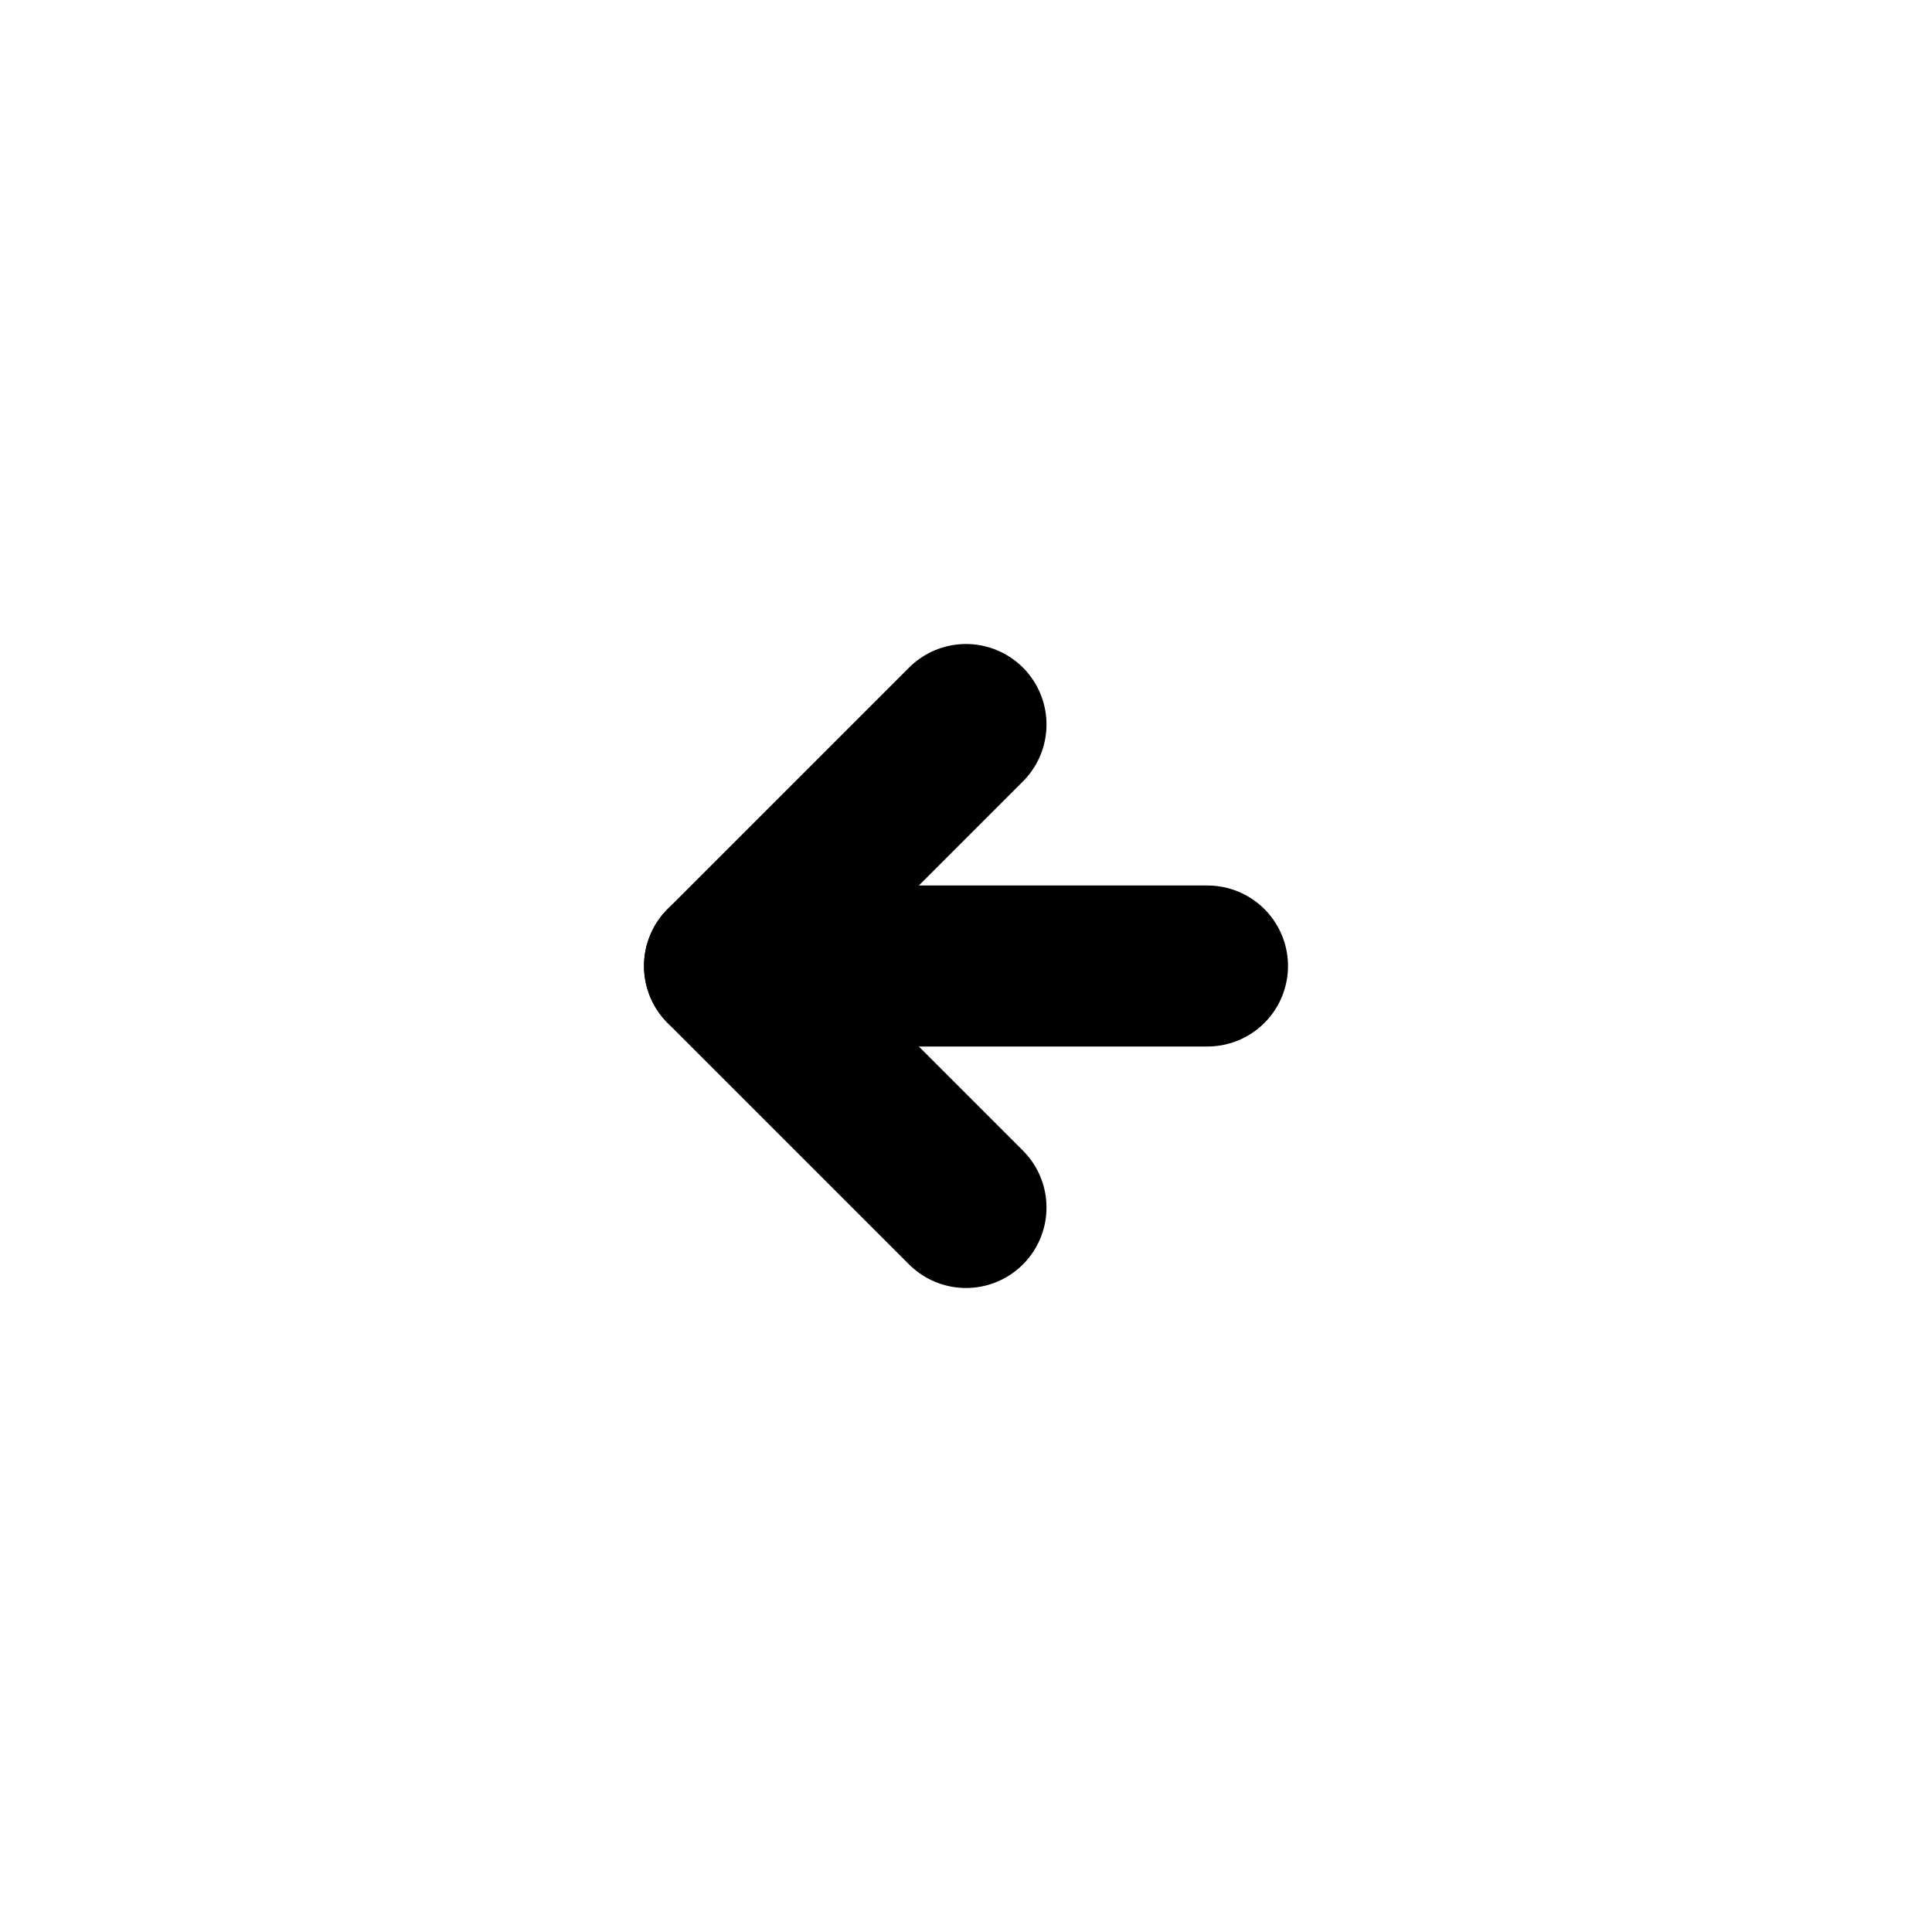
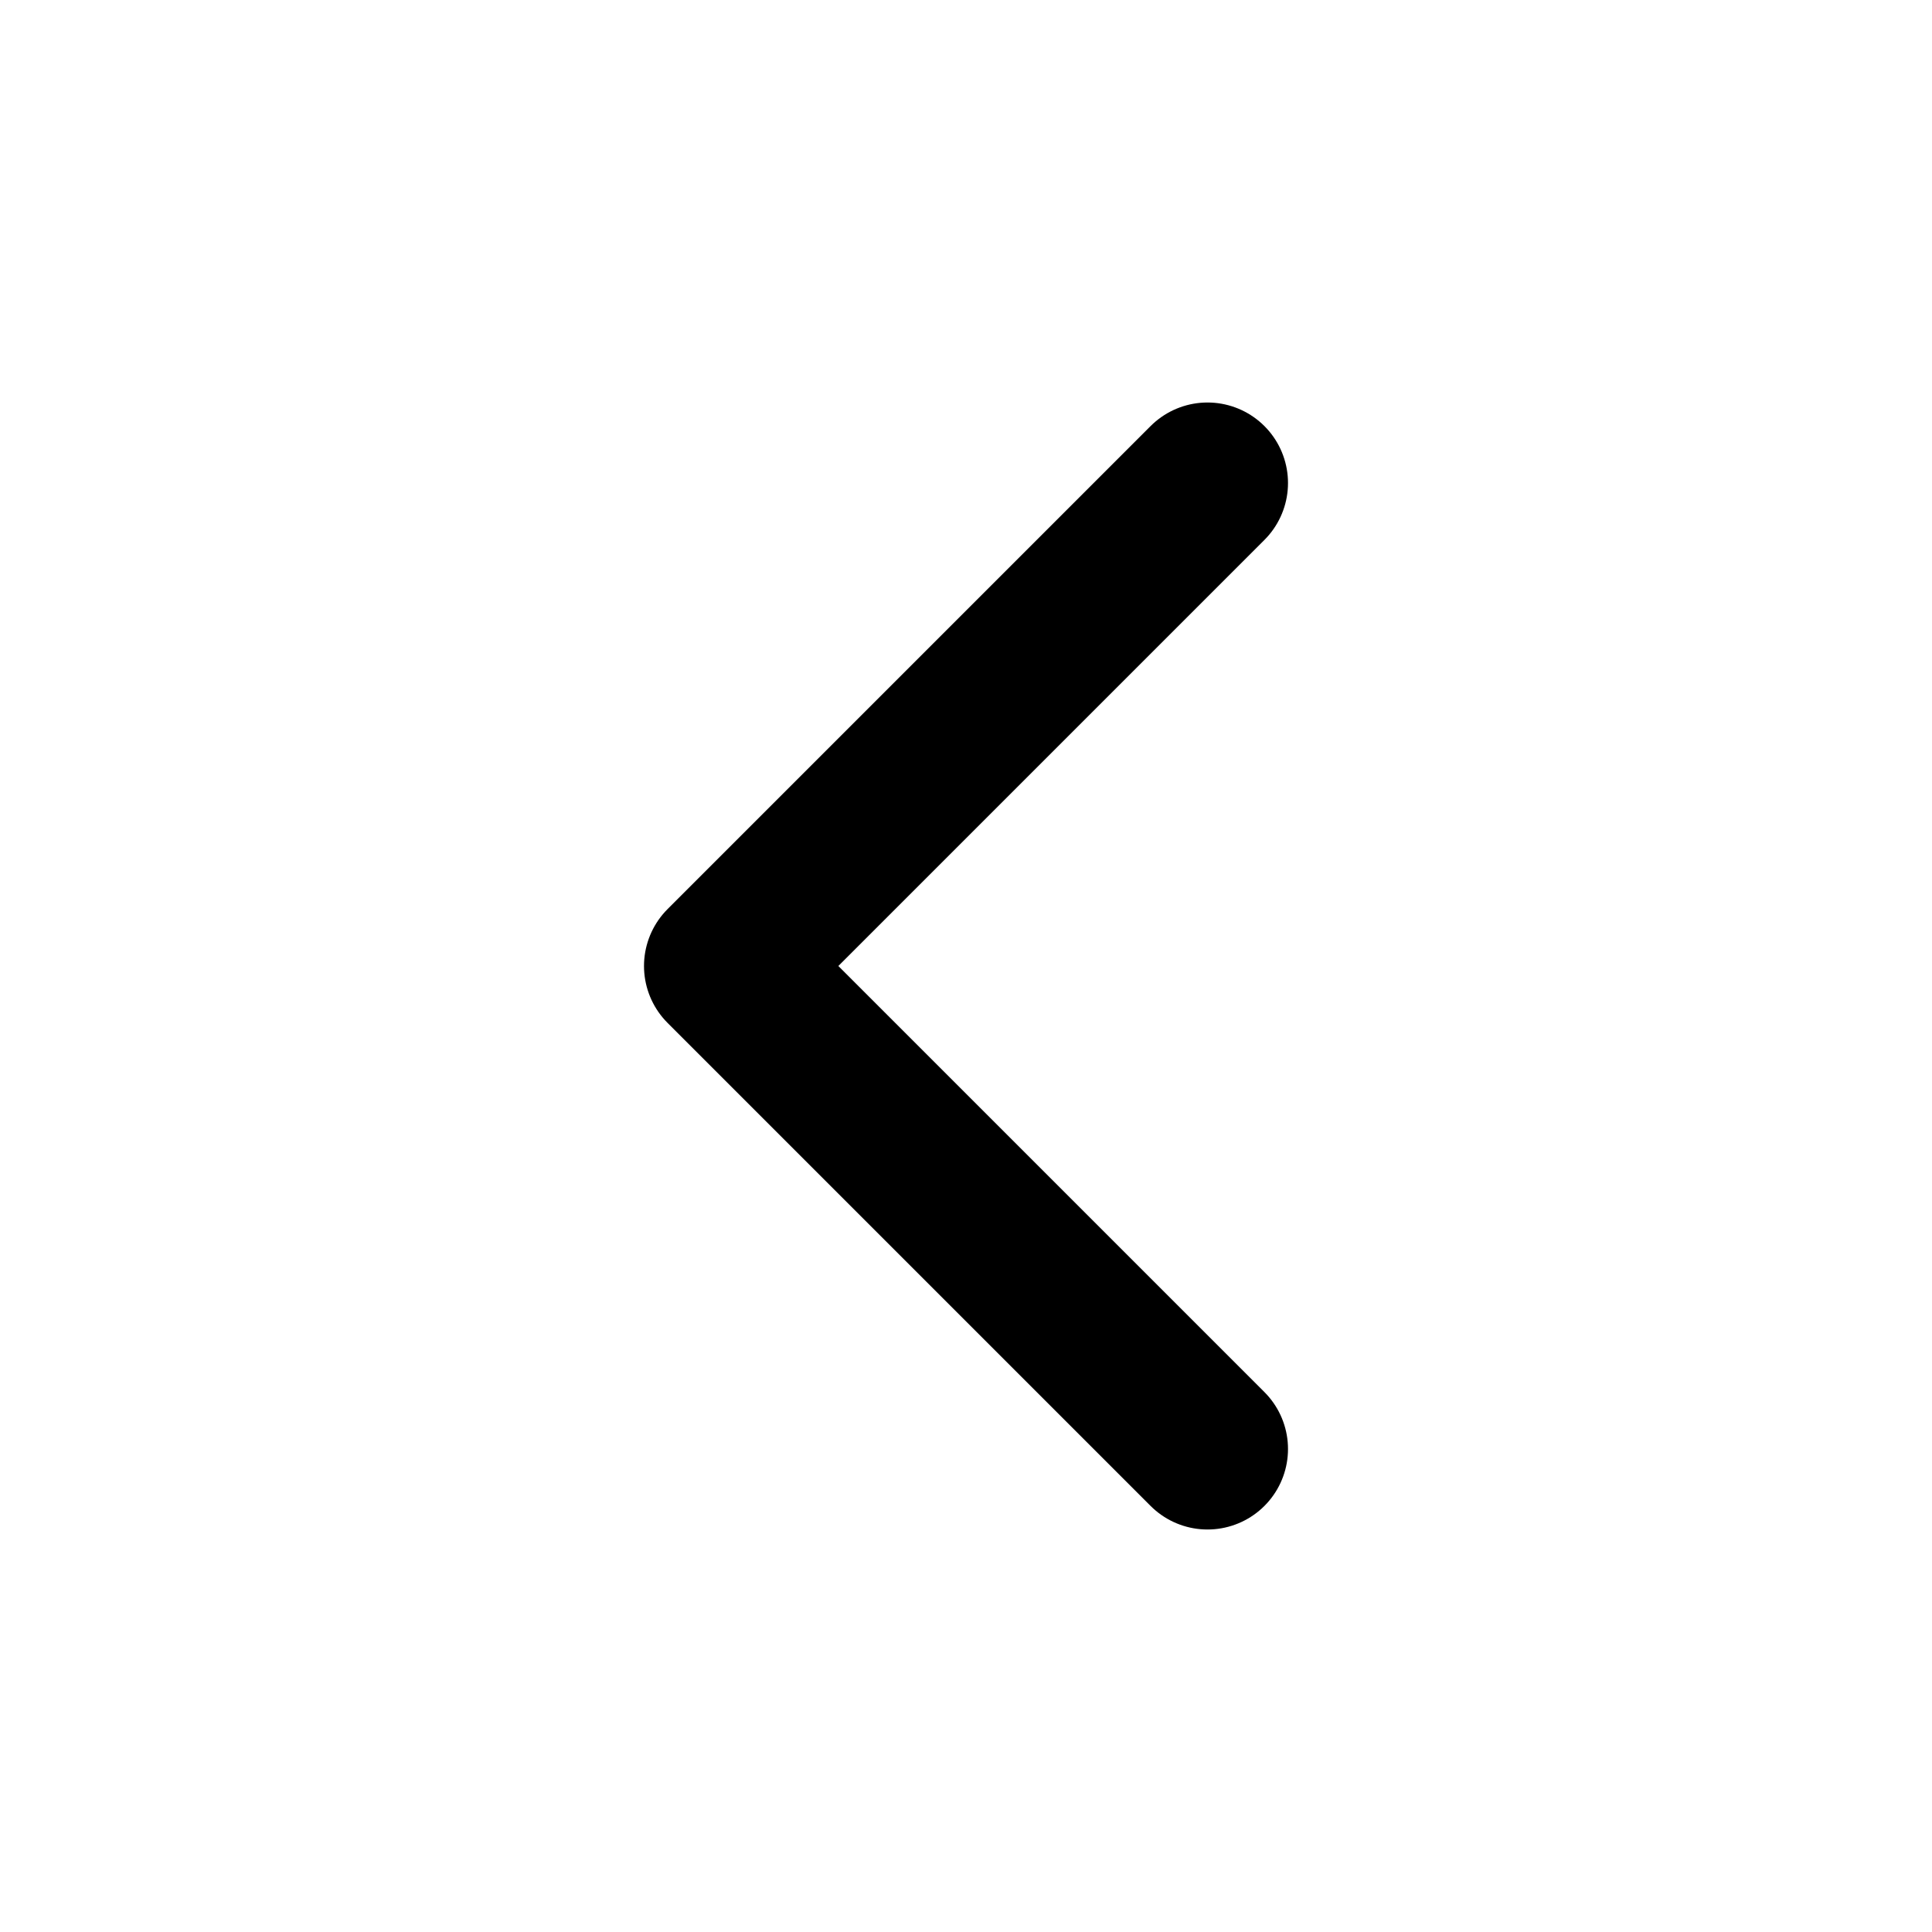
- <svg xmlns="http://www.w3.org/2000/svg" width="24" height="24" viewBox="0 0 24 24" fill="none" stroke="currentColor" stroke-width="2" stroke-linecap="round" stroke-linejoin="round">
-   <line x1="15" y1="12" x2="9" y2="12" />
-   <polyline points="12 9 9 12 12 15" />
+ <svg xmlns="http://www.w3.org/2000/svg" width="24" height="24" viewBox="0 0 24 24" fill="none" stroke="currentColor" stroke-width="2" stroke-linecap="round" stroke-linejoin="round" class="icon icon-tabler icons-tabler-outline icon-tabler-chevron-left">
+   <path stroke="none" d="M0 0h24v24H0z" fill="none" />
+   <path d="M15 6l-6 6l6 6" />
</svg>
